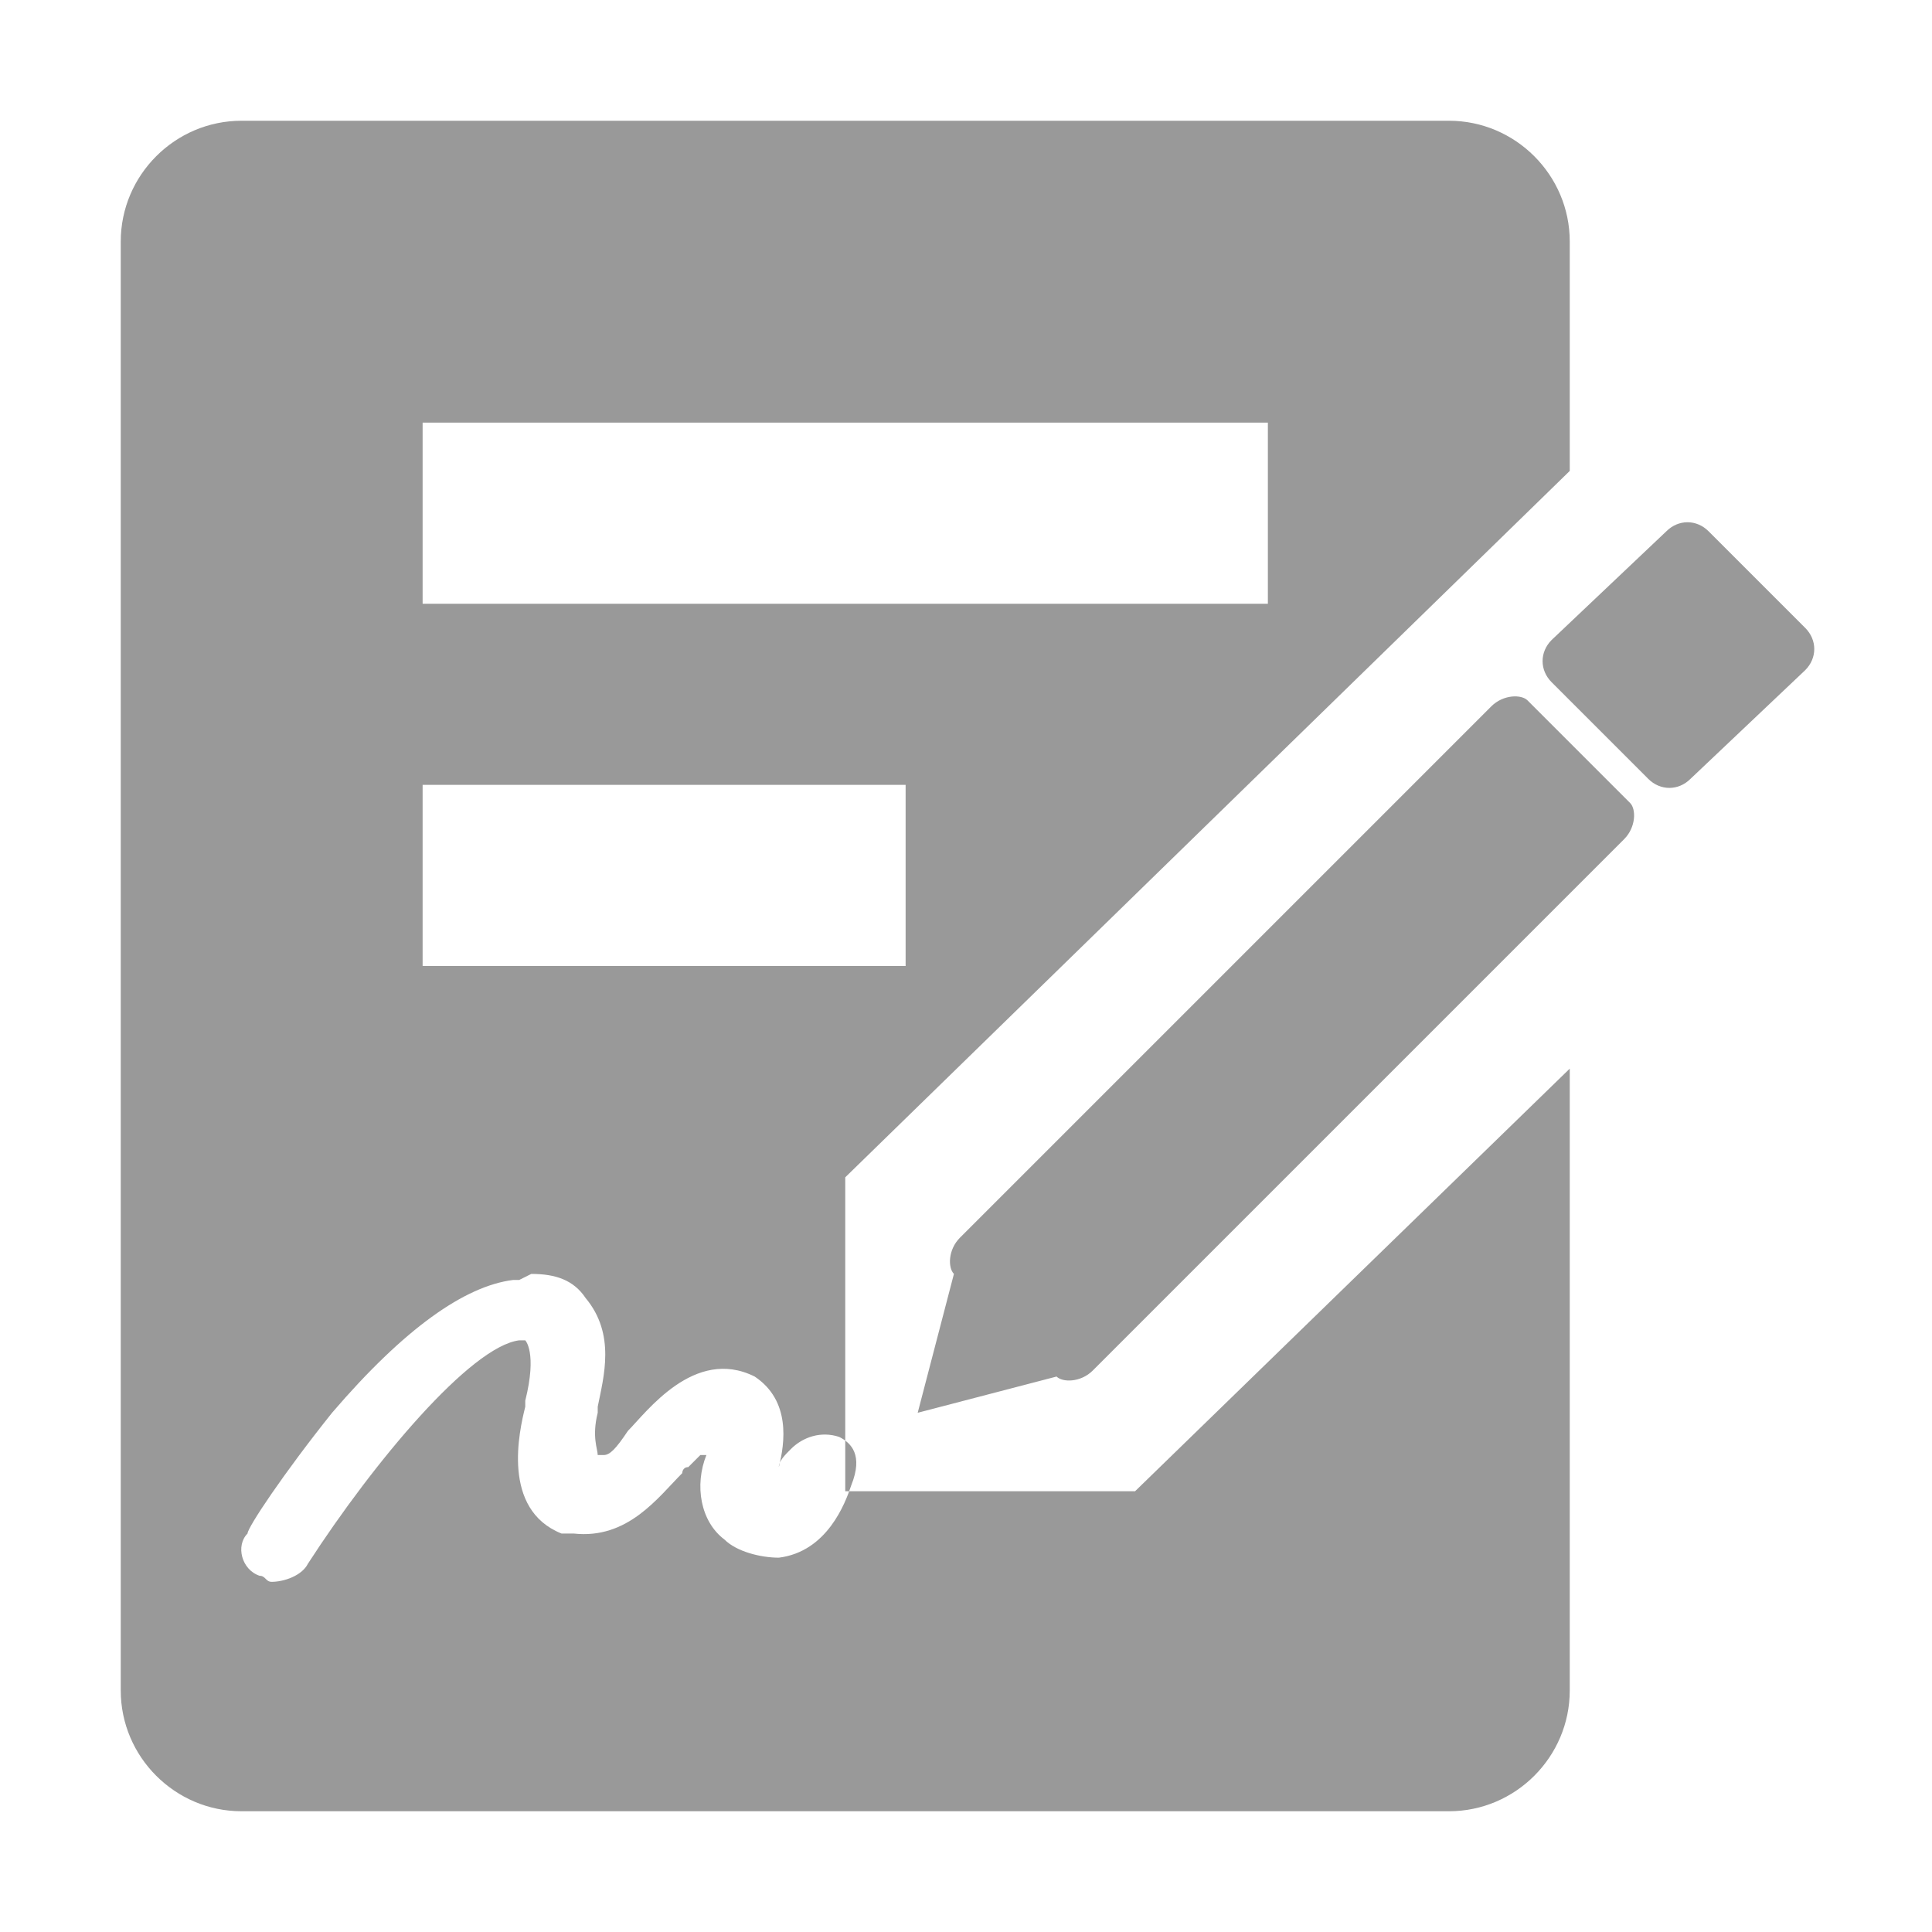
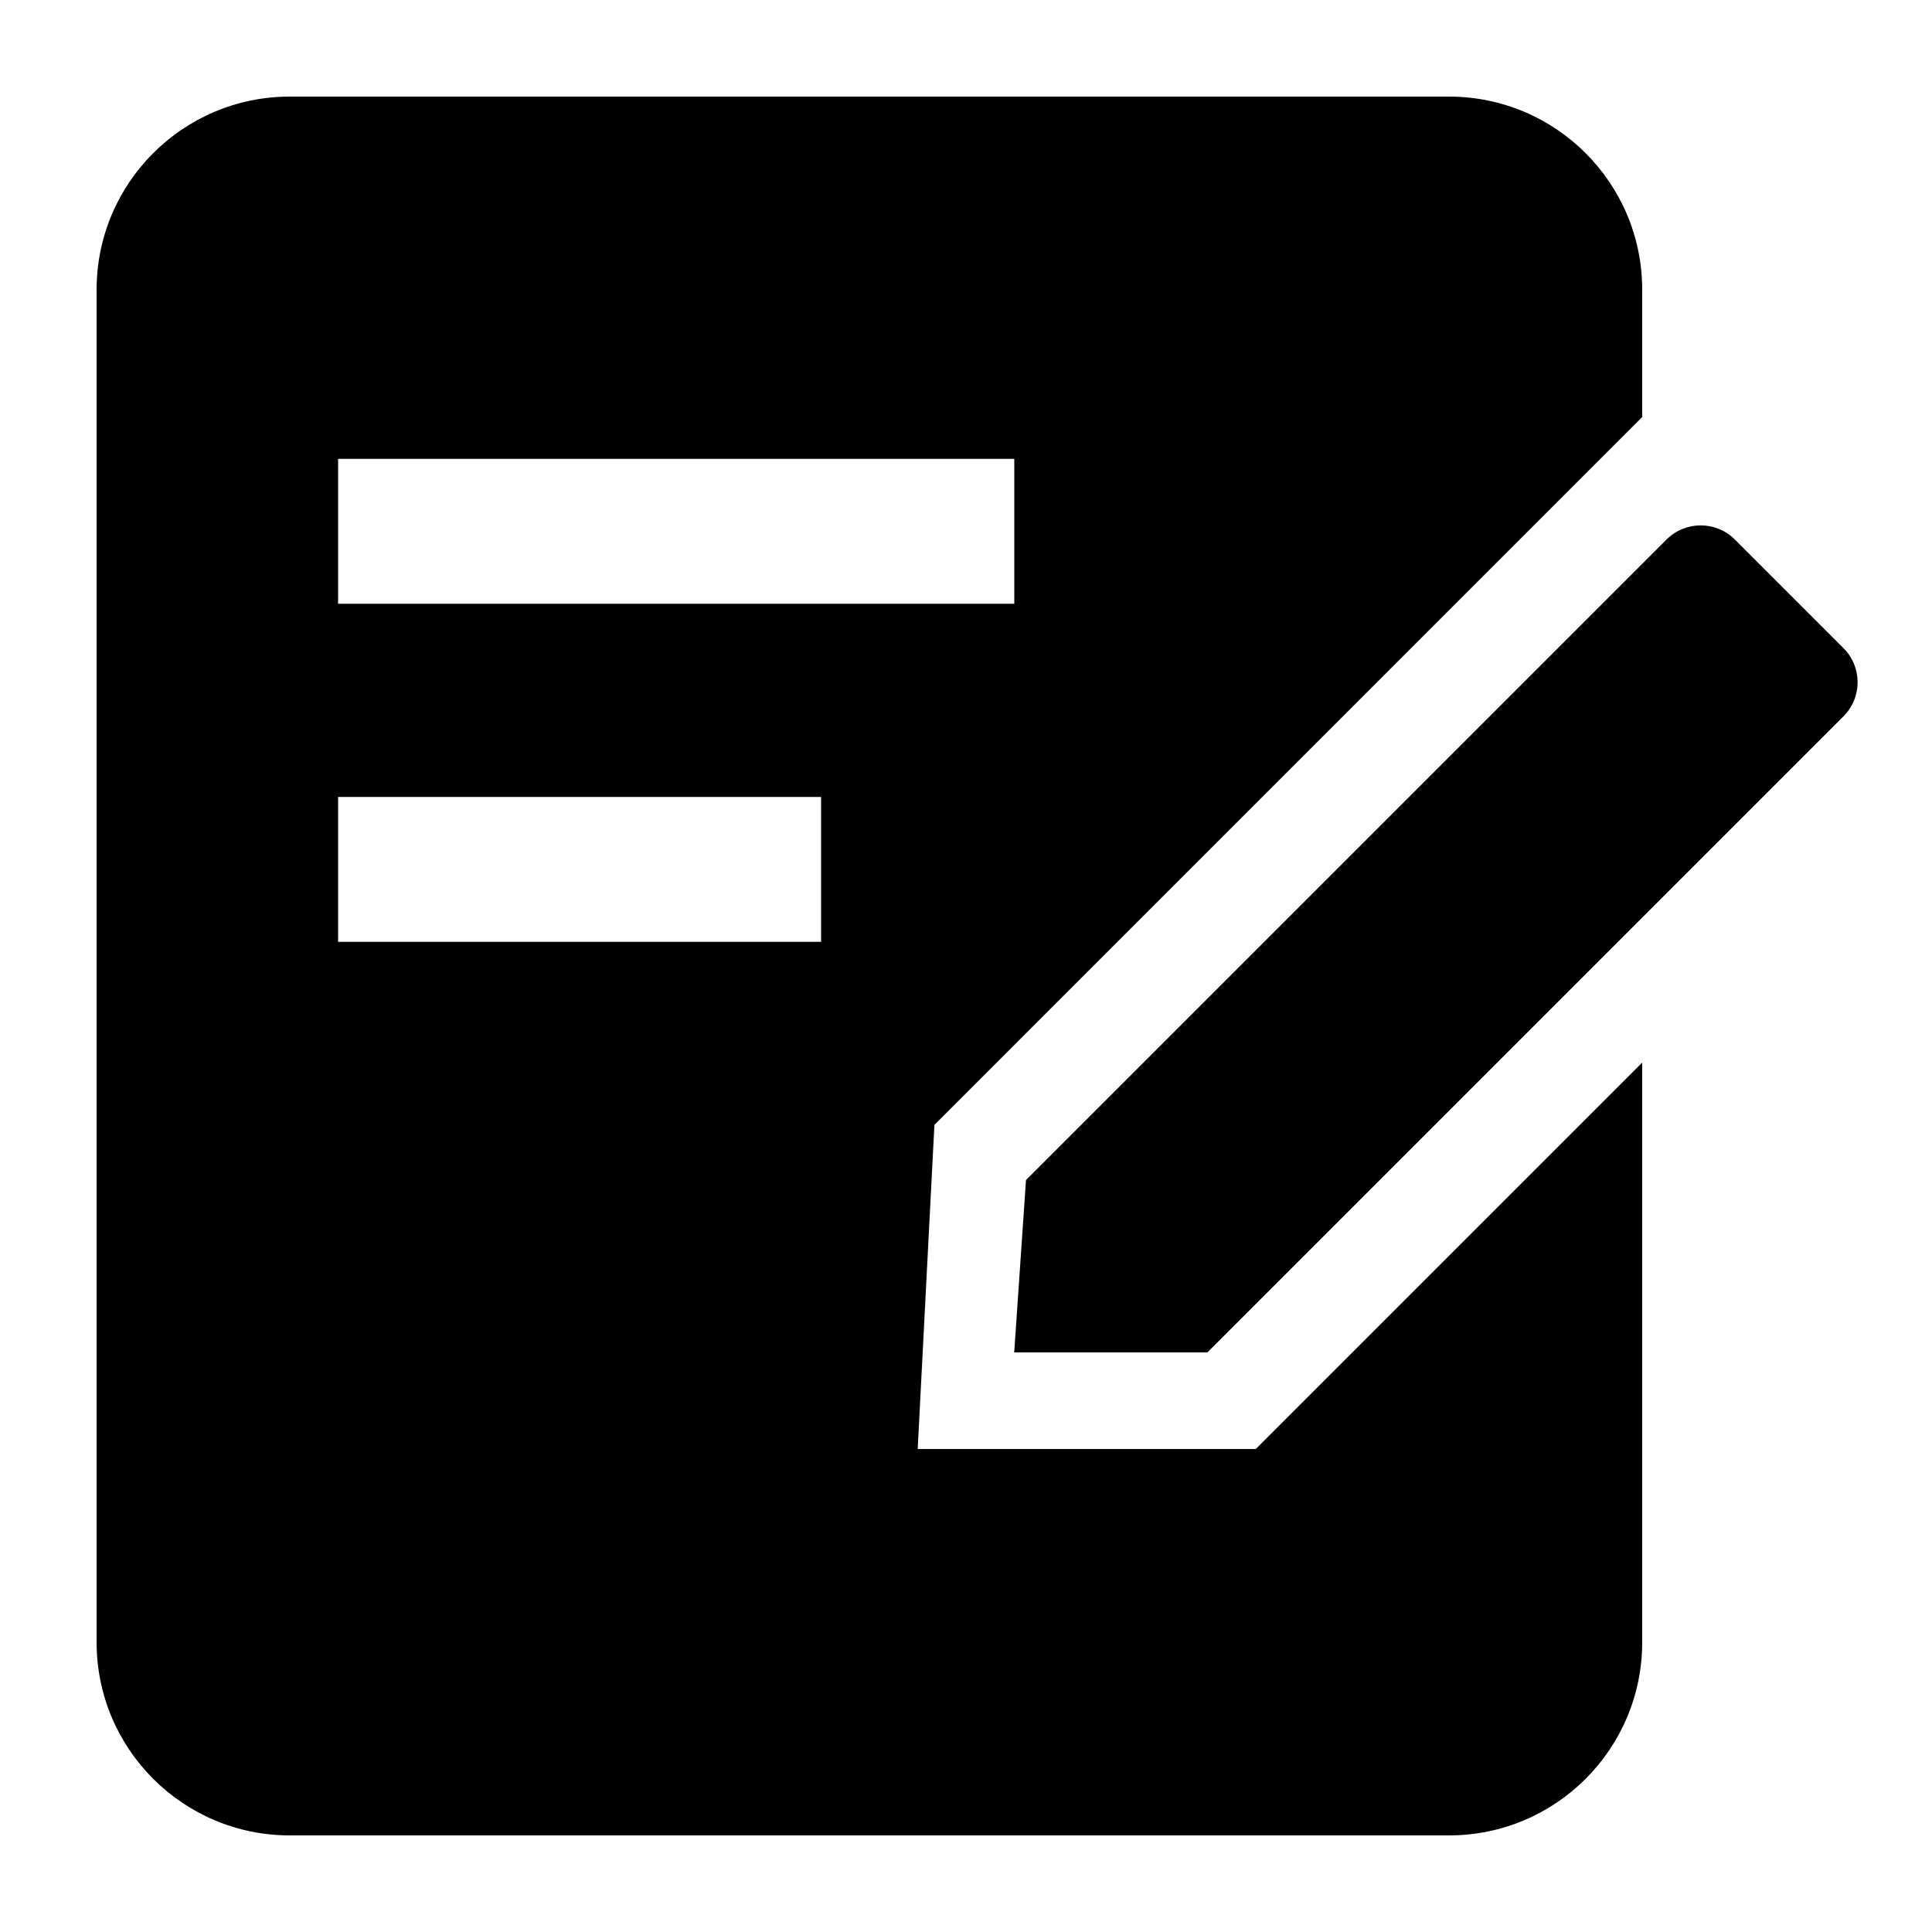
- <svg xmlns="http://www.w3.org/2000/svg" t="1761877011224" class="icon" viewBox="0 0 1024 1024" version="1.1" p-id="21604" width="200" height="200">
-   <path d="M768 64c35.2 0 64 28.8 64 64v121.6L448 624v166.4h153.6l230.4-224V896c0 35.2-28.8 64-64 64H128c-35.2 0-64-28.8-64-64V128c0-35.2 28.8-64 64-64h640zM275.2 678.4h-3.2c-25.6 3.2-57.6 25.6-96 70.4-25.6 32-44.8 60.8-44.8 64-6.4 6.4-3.2 19.2 6.4 22.4 3.2 0 3.2 3.2 6.4 3.2 6.4 0 16-3.2 19.2-9.6 35.2-54.4 86.4-115.2 112-118.4h3.2s6.4 6.4 0 32v3.2c-3.2 12.8-12.8 54.4 19.2 67.2h6.4c28.8 3.2 44.8-19.2 57.6-32 0 0 0-3.2 3.2-3.2l6.4-6.4h3.2c-6.4 16-3.2 35.2 9.6 44.8 6.4 6.4 19.2 9.6 28.8 9.6 25.6-3.2 35.2-28.8 38.4-38.4 6.4-16 0-22.4-6.4-25.6-9.6-3.2-19.2 0-25.6 6.4-3.2 3.2-6.4 6.4-6.4 9.6 3.2-12.8 6.4-35.2-12.8-48-32-16-57.6 19.2-67.2 28.8-6.4 9.6-9.6 12.8-12.8 12.8h-3.2c0-3.2-3.2-9.6 0-22.4v-3.2c3.2-16 9.6-38.4-6.4-57.6-6.4-9.6-16-12.8-28.8-12.8l-6.4 3.2z m515.2-304c6.4-6.4 16-6.4 19.2-3.2l54.4 54.4c3.2 3.2 3.2 12.8-3.2 19.2l-281.6 281.6c-6.4 6.4-16 6.4-19.2 3.2l-73.6 19.2 19.2-73.6c-3.2-3.2-3.2-12.8 3.2-19.2l281.6-281.6zM480 416H224v96h256v-96z m403.2-134.4c6.4-6.4 16-6.4 22.4 0l51.2 51.2c6.4 6.4 6.4 16 0 22.4L896 412.8c-6.4 6.4-16 6.4-22.4 0l-51.2-51.2c-6.4-6.4-6.4-16 0-22.4l60.8-57.6zM672 224H224v96h448V224z" fill="#999999" p-id="21605" />
+ <svg xmlns="http://www.w3.org/2000/svg" width="20" height="20" viewBox="0 0 20 20" fill="none">
+   <path d="M15 1C16.105 1 17 1.895 17 3V4.317L9.673 11.645L9.5 15H13L17 11V17C17 18.105 16.105 19 15 19H3C1.895 19 1 18.105 1 17V3C1 1.895 1.895 1 3 1H15ZM3.5 8.25V9.75H8.5V8.25H3.5ZM3.5 4.75V6.25H10.5V4.75H3.5Z" fill="currentColor" />
+   <path d="M17.252 5.585C17.447 5.39 17.764 5.39 17.959 5.585L19.083 6.709C19.279 6.904 19.279 7.221 19.083 7.416L12.499 14L10.499 14L10.621 12.216L17.252 5.585Z" fill="currentColor" />
</svg>
